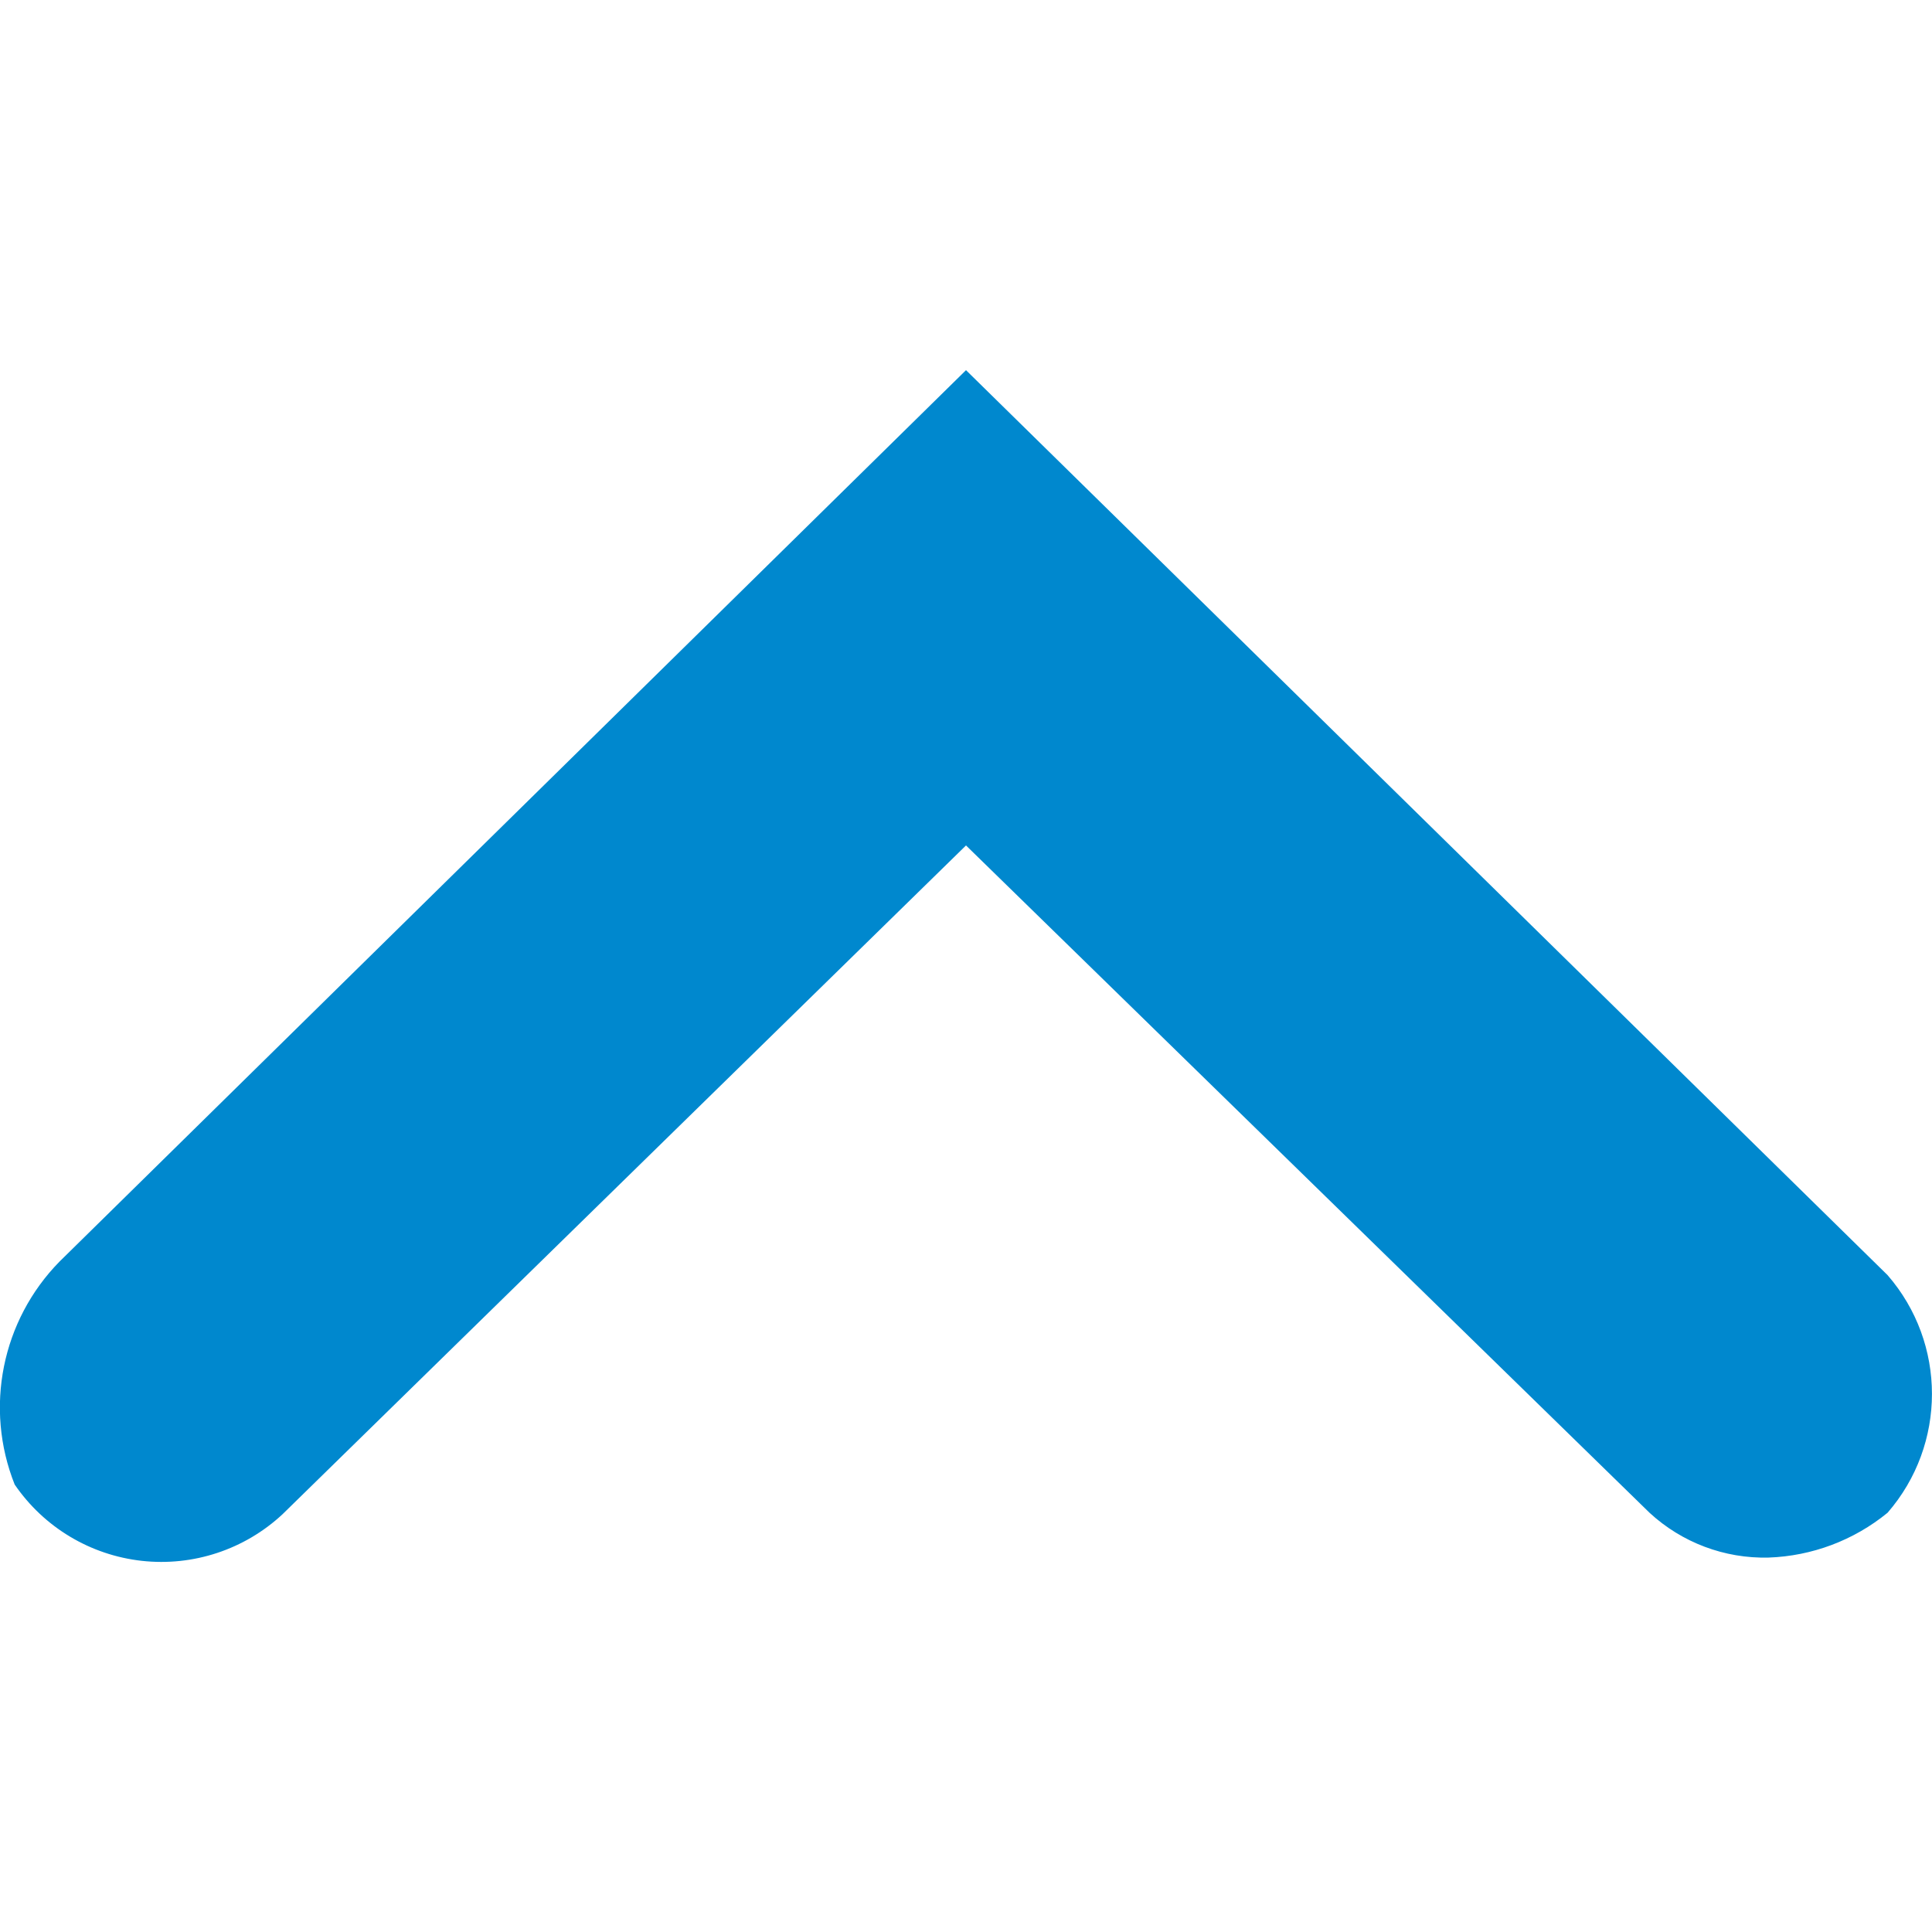
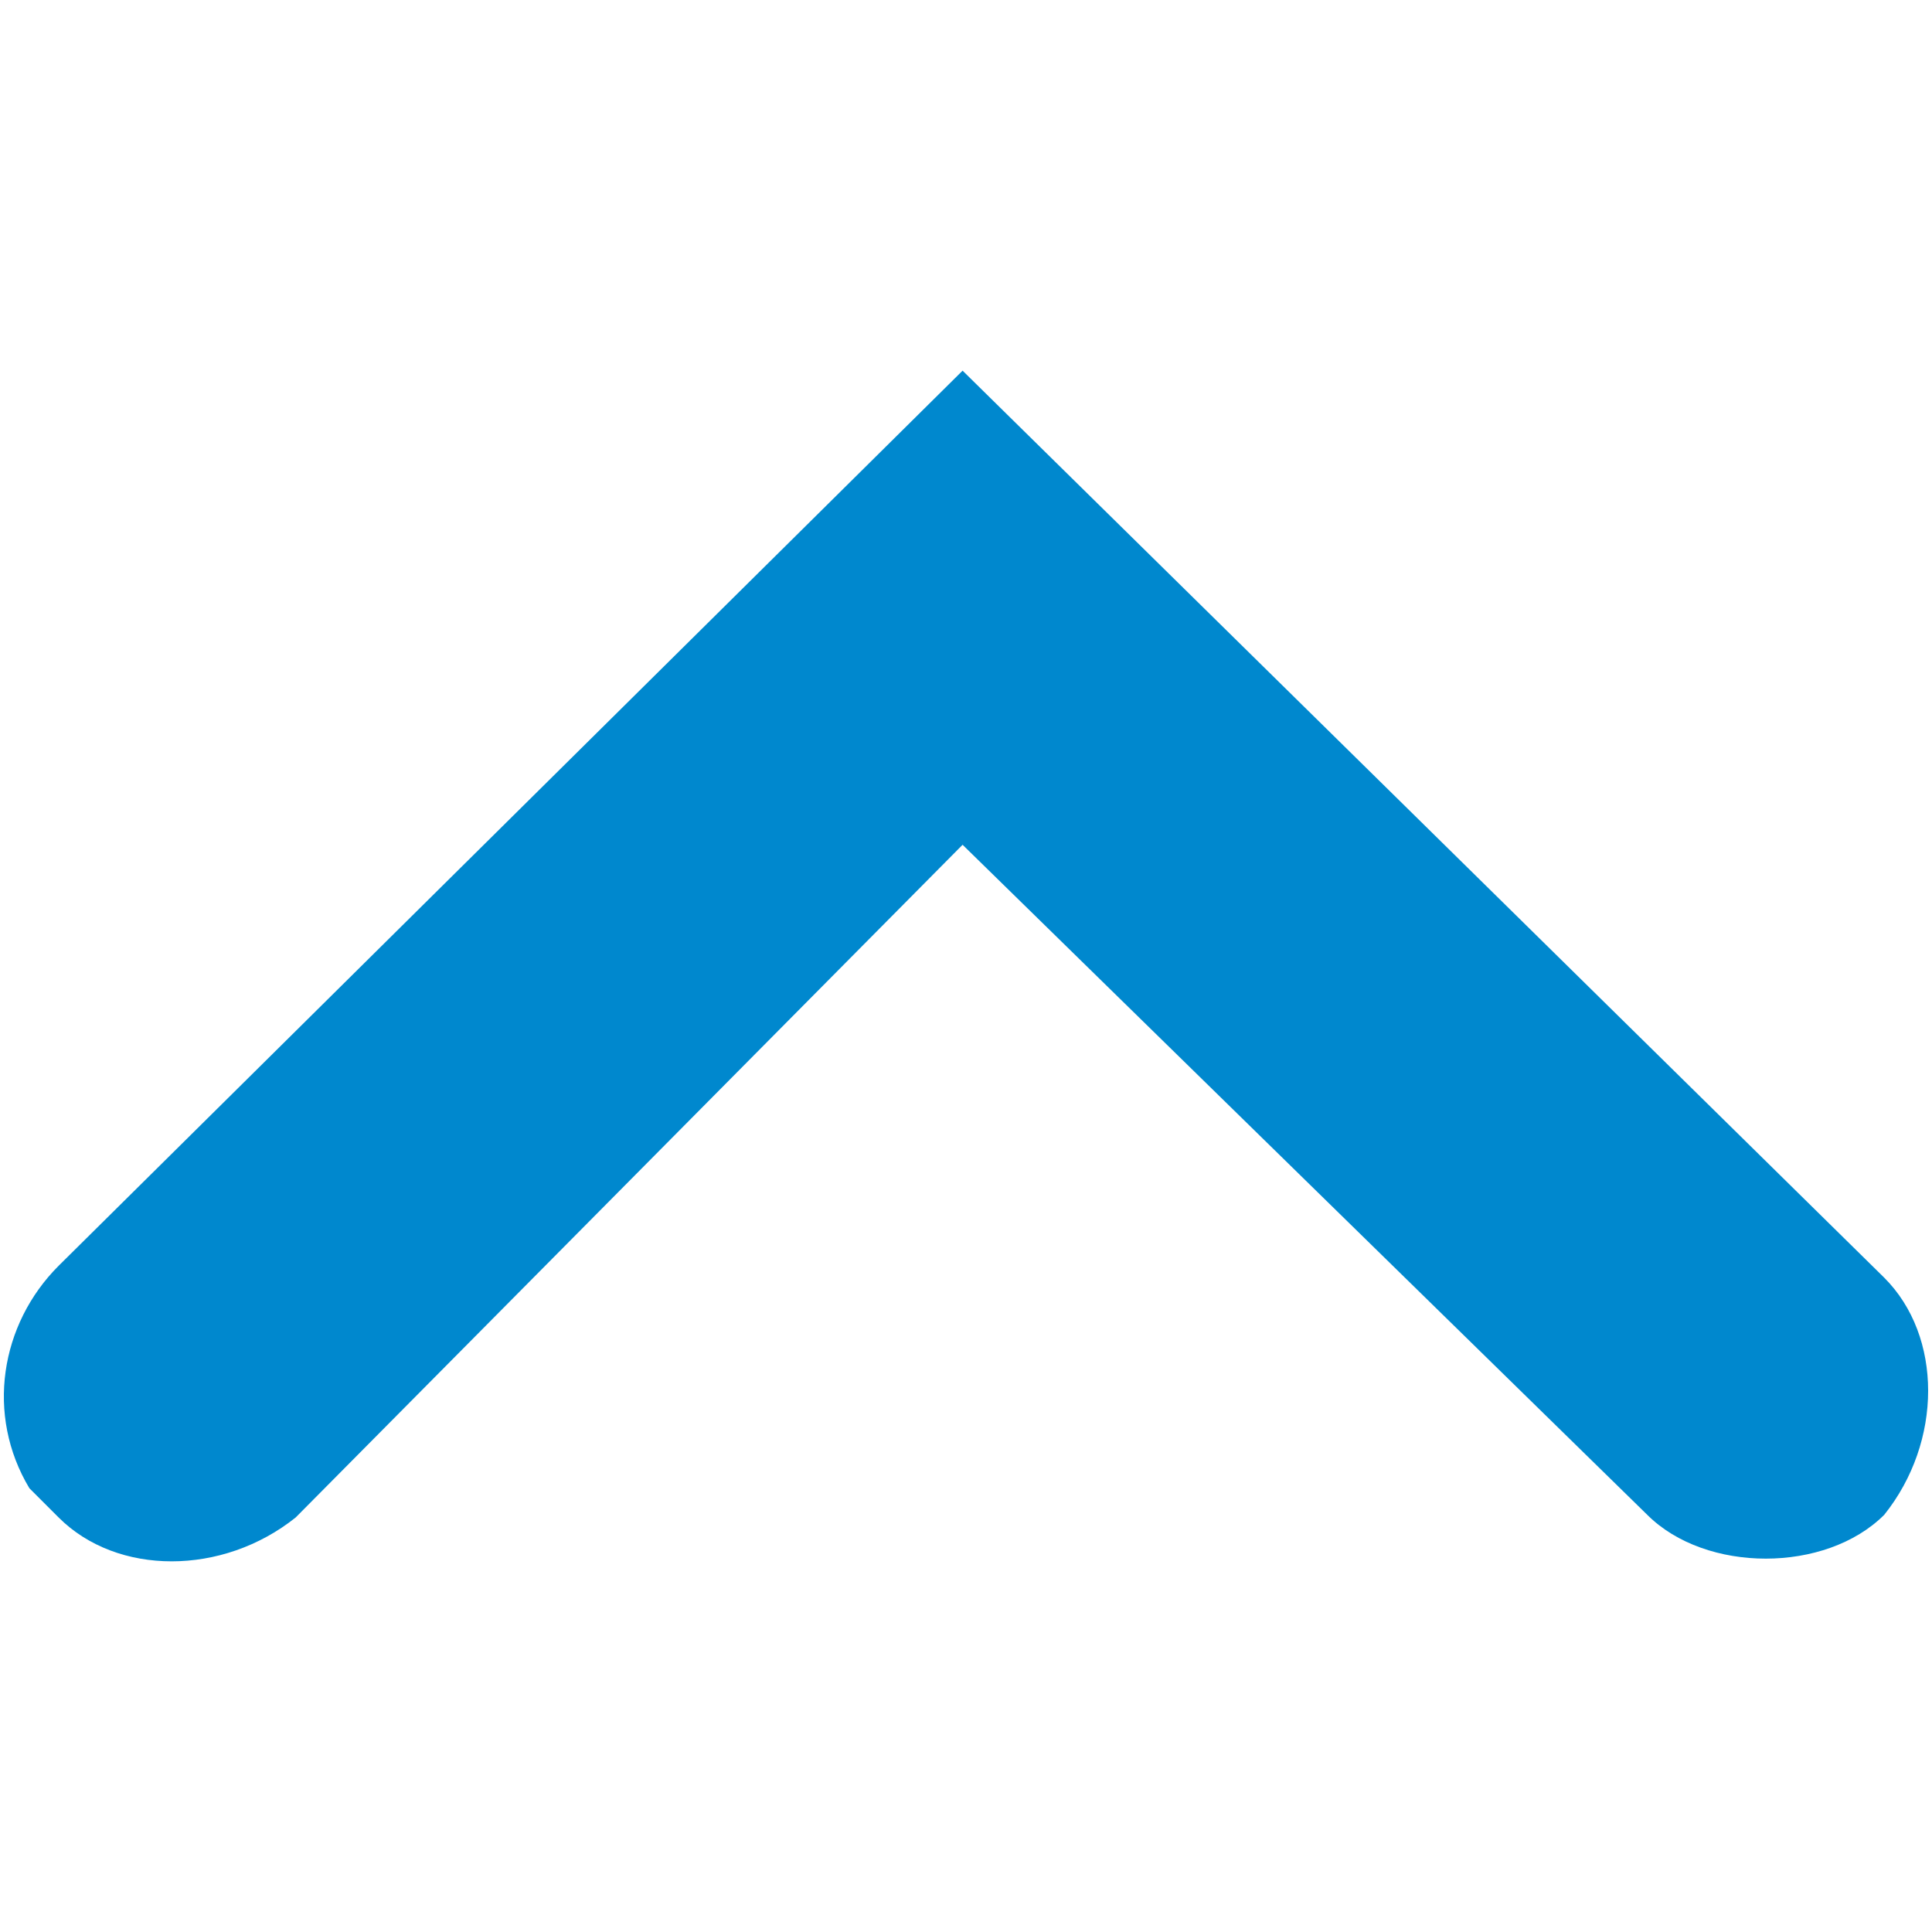
- <svg xmlns="http://www.w3.org/2000/svg" viewBox="0 0 50 50">
-   <defs>
-     <style>.a{fill:#0088ce;}</style>
-   </defs>
-   <path class="a" d="M25,9.58,48.85,33a4.69,4.69,0,0,1,0,6.15,5.15,5.15,0,0,1-3.08,1.16,4.38,4.38,0,0,1-3.08-1.16L25,21.88,7.31,39.19a4.6,4.6,0,0,1-6.93-.77,5.39,5.39,0,0,1,1.16-5.77Z" />
+ <svg viewBox="0 0 500 500">
+   <path d="M249.118,95.927,487.646,330.671c15.138,15.138,15.138,42.427,0,61.35-15.138,15.138-46.212,15.138-61.35,0L249.118,218.628,76.521,392.719c-18.923,15.138-46.212,15.138-61.35,0l-7.569-7.569c-11.354-18.923-7.569-42.427,7.569-57.566L249.118,95.927Z" fill="#0088ce" />
</svg>
